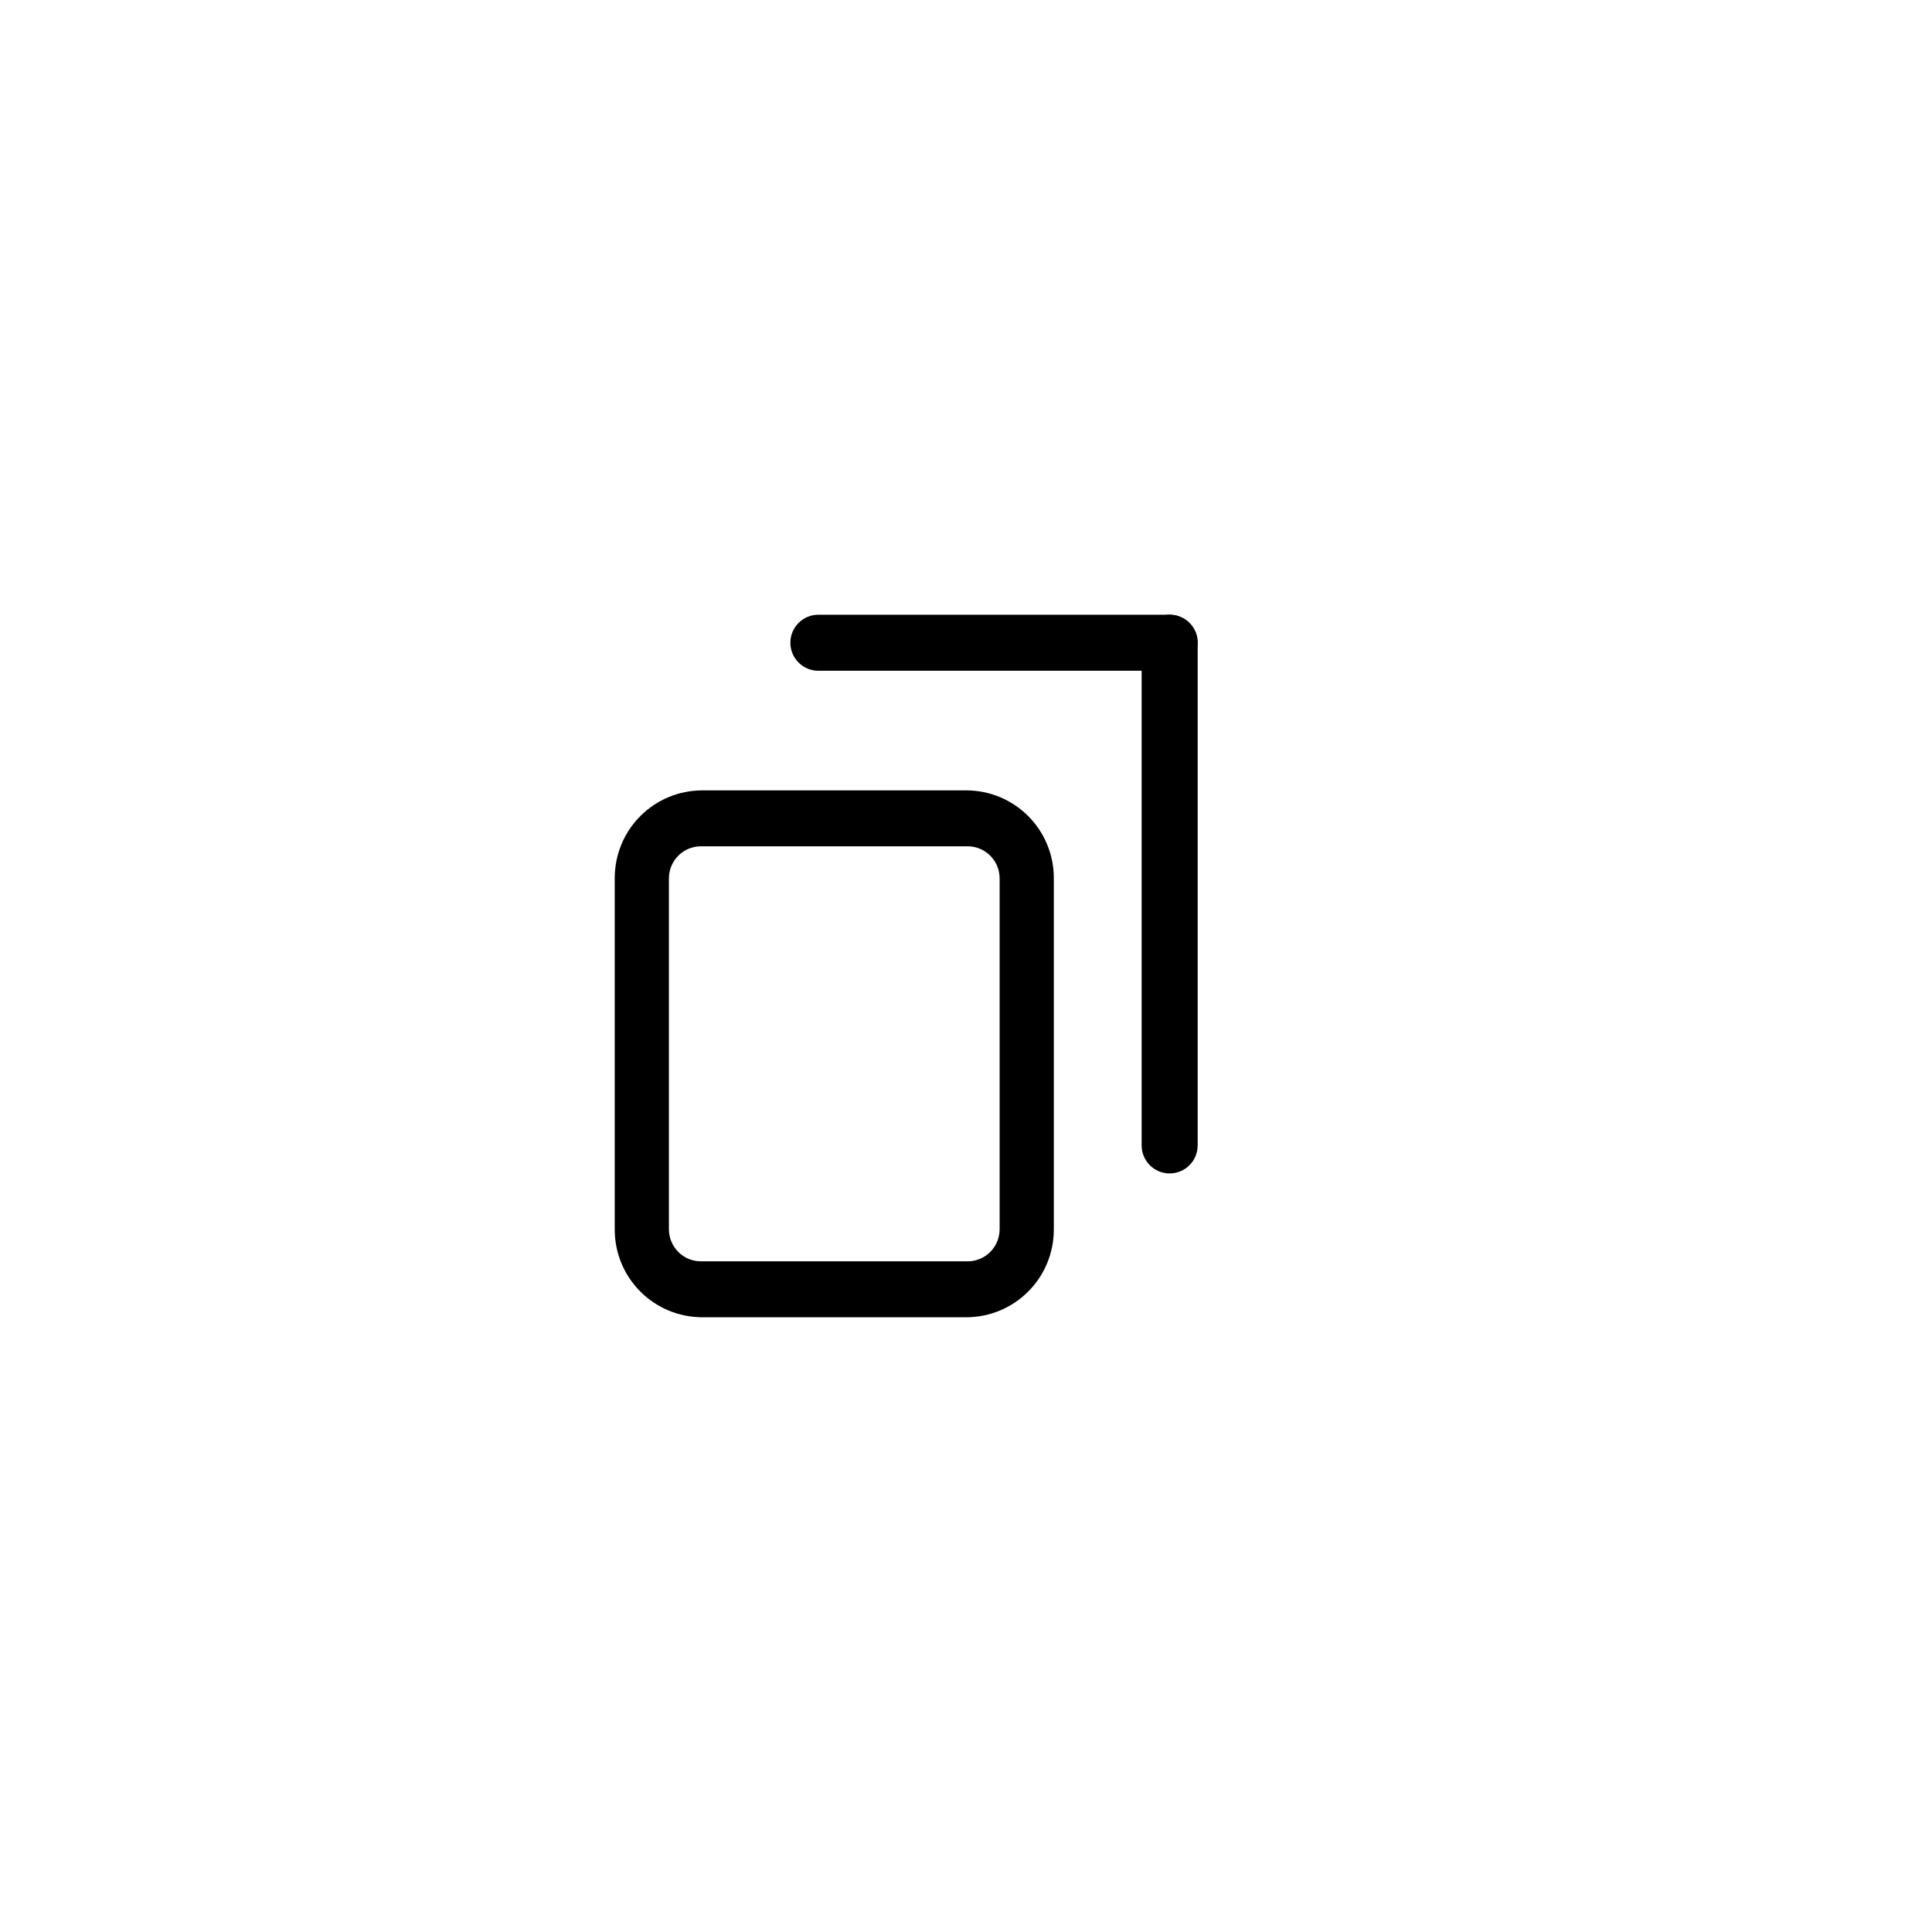
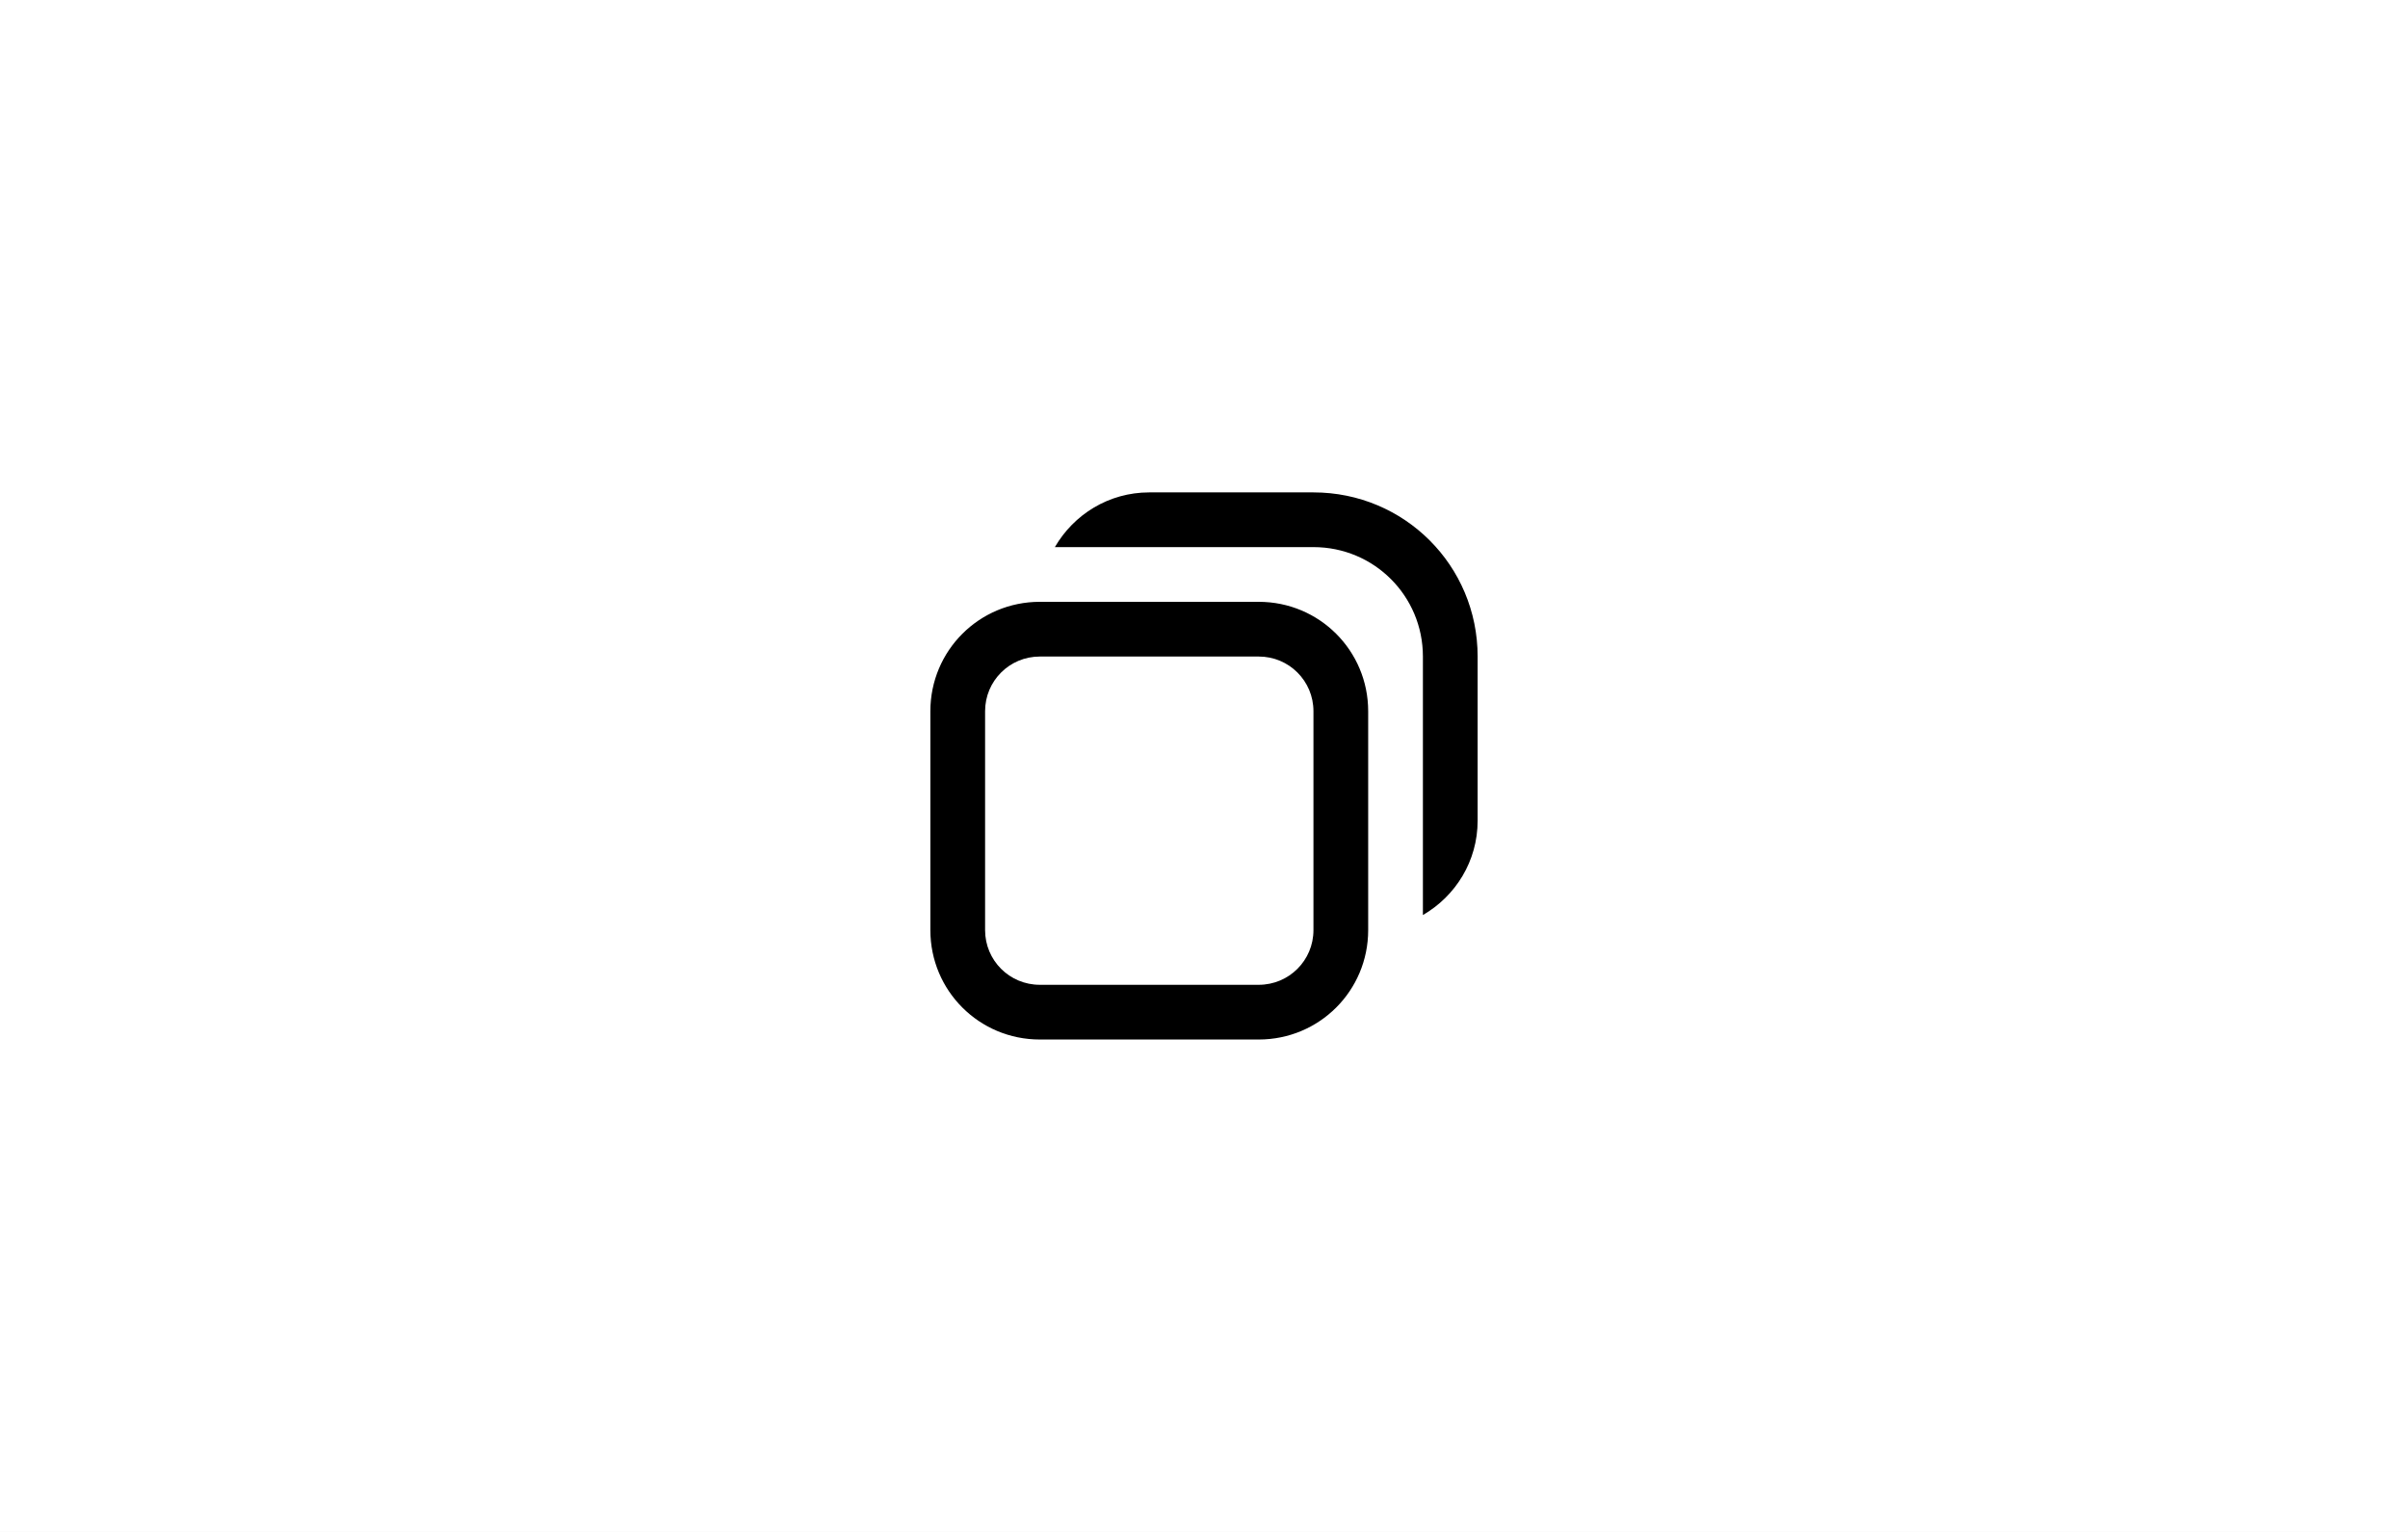
- <svg xmlns="http://www.w3.org/2000/svg" xmlns:xlink="http://www.w3.org/1999/xlink" id="svg4306" width="22" height="22" version="1.1" style="enable-background:new">
+ <svg xmlns="http://www.w3.org/2000/svg" xmlns:xlink="http://www.w3.org/1999/xlink" id="svg4306" width="44" height="28" version="1.1" style="enable-background:new">
  <defs id="defs22" />
  <use x="0" y="0" xlink:href="#g1000" id="use1002" transform="translate(28.47603)" width="100%" height="100%" />
-   <g id="active-center">
-     <rect ry="0" rx="0" y="9.5367432e-07" x="9.5367432e-07" height="22" width="22" id="rect962" style="opacity:0;fill:#000000;fill-opacity:1;fill-rule:evenodd;stroke:none;stroke-width:3;stroke-linecap:round;stroke-linejoin:round;stroke-miterlimit:4;stroke-dasharray:none;stroke-opacity:1;paint-order:fill markers stroke" />
-     <g id="g7129" transform="translate(14)">
-       <path id="rect5015" style="fill:#000000;fill-opacity:1;stroke-linecap:round;stroke-linejoin:round" d="M 8 9 C 7.446 9 7 9.446 7 10 L 7 14 C 7 14.554 7.446 15 8 15 L 11 15 C 11.554 15 12 14.554 12 14 L 12 10 C 12 9.446 11.554 9 11 9 L 8 9 z M 7.982 9.637 L 11.018 9.637 C 11.221 9.637 11.383 9.801 11.383 10.004 L 11.383 13.996 C 11.383 14.199 11.221 14.363 11.018 14.363 L 7.982 14.363 C 7.779 14.363 7.617 14.199 7.617 13.996 L 7.617 10.004 C 7.617 9.801 7.779 9.637 7.982 9.637 z " transform="translate(-14)" />
-       <rect style="opacity:1;fill:#000000;fill-opacity:1;stroke-width:0.574;stroke-linecap:round;stroke-linejoin:round" id="rect1292" width="4.638" height="0.638" x="-5" y="7" ry="0.319" />
-       <rect style="opacity:1;fill:#000000;fill-opacity:1;stroke-width:0.672;stroke-linecap:round;stroke-linejoin:round" id="rect6797" width="6.362" height="0.638" x="-13.362" y="-1" ry="0.319" transform="rotate(-90)" />
+   <g id="active-center" transform="matrix(3.779528,0,0,3.779528,3.500005,-0.999999)">
+     <g id="use1626" transform="matrix(1.157895,0,0,0.8750001,-1.538762,8.830469)">
+       <rect style="opacity:0.003;fill:#000000;fill-opacity:1;stroke-width:0.349" id="rect17516" width="10.054" height="8.467" x="0.529" y="-9.79" />
+     </g>
+     <g id="use1638" transform="translate(-19.44688,20.6375)">
+       <rect style="opacity:0.003;fill:#000000;fill-opacity:1;stroke-width:0.22" id="rect17510" width="5.821" height="5.821" x="21.431" y="-19.579" />
+       <path id="path17512" style="color:#232629;fill:#000000;fill-opacity:1" d="m 83,-89 c -0.741,0 -1.379,0.404 -1.725,1 H 86 c 1.108,0 2,0.892 2,2 v 4.725 C 88.596,-81.621 89,-82.259 89,-83 v -3 c 0,-1.662 -1.338,-3 -3,-3 z m -2,2 c -1.108,0 -2,0.892 -2,2 v 4 c 0,1.108 0.892,2 2,2 h 4 c 1.108,0 2,-0.892 2,-2 v -4 c 0,-1.108 -0.892,-2 -2,-2 z m 0,1 h 4 c 0.554,0 1,0.446 1,1 v 4 c 0,0.554 -0.446,1 -1,1 h -4 c -0.554,0 -1,-0.446 -1,-1 v -4 c 0,-0.554 0.446,-1 1,-1 z" transform="matrix(0.2645833,0,0,0.2645833,2.116668,5.55625)" class="ColorScheme-Text" />
    </g>
  </g>
-   <g id="hover-center">
-     <rect y="32" x="0" height="22" width="22" id="rect909" style="display:inline;fill:none;fill-opacity:1;stroke:none;stroke-width:1.375;stroke-linecap:butt;stroke-linejoin:miter;stroke-miterlimit:4;stroke-dasharray:none;stroke-dashoffset:0;stroke-opacity:0" />
-     <rect style="fill:#ebebeb;fill-opacity:1;stroke:none;stroke-width:1.294;stroke-linecap:round;stroke-miterlimit:4;stroke-dasharray:none;stroke-opacity:1" id="rect911" width="22" height="22" x="0" y="32" ry="0" />
-     <g id="g2017" transform="translate(14,32)">
-       <path id="path2011" style="fill:#000000;fill-opacity:1;stroke-linecap:round;stroke-linejoin:round" d="M 8,9 C 7.446,9 7,9.446 7,10 v 4 c 0,0.554 0.446,1 1,1 h 3 c 0.554,0 1,-0.446 1,-1 V 10 C 12,9.446 11.554,9 11,9 Z M 7.982,9.637 h 3.035 c 0.203,0 0.365,0.164 0.365,0.367 v 3.992 c 0,0.203 -0.162,0.367 -0.365,0.367 H 7.982 c -0.203,0 -0.365,-0.164 -0.365,-0.367 v -3.992 c 0,-0.203 0.162,-0.367 0.365,-0.367 z" transform="translate(-14)" />
-       <rect style="opacity:1;fill:#000000;fill-opacity:1;stroke-width:0.574;stroke-linecap:round;stroke-linejoin:round" id="rect2013" width="4.638" height="0.638" x="-5" y="7" ry="0.319" />
-       <rect style="opacity:1;fill:#000000;fill-opacity:1;stroke-width:0.672;stroke-linecap:round;stroke-linejoin:round" id="rect2015" width="6.362" height="0.638" x="-13.362" y="-1" ry="0.319" transform="rotate(-90)" />
+   <g id="inactive-center">
+     <g id="use1624" transform="matrix(4.376295,0,0,3.307087,41.68421,32.375)">
+       <rect style="opacity:0.003;fill:#000000;fill-opacity:1;stroke-width:0.349" id="rect17618" width="10.054" height="8.467" x="0.529" y="-9.79" />
+     </g>
+     <g id="use1644" transform="matrix(3.779528,0,0,3.779528,-26.00001,77)" style="opacity:1">
+       <rect style="opacity:0.003;fill:#000000;fill-opacity:1;stroke-width:0.22" id="rect17622" width="5.821" height="5.821" x="21.431" y="-19.579" />
+       <path id="path17624" style="color:#232629;fill:#000000;fill-opacity:1;opacity:0.4" d="m 83,-89 c -0.741,0 -1.379,0.404 -1.725,1 H 86 c 1.108,0 2,0.892 2,2 v 4.725 C 88.596,-81.621 89,-82.259 89,-83 v -3 c 0,-1.662 -1.338,-3 -3,-3 z m -2,2 c -1.108,0 -2,0.892 -2,2 v 4 c 0,1.108 0.892,2 2,2 h 4 c 1.108,0 2,-0.892 2,-2 v -4 c 0,-1.108 -0.892,-2 -2,-2 z m 0,1 h 4 c 0.554,0 1,0.446 1,1 v 4 c 0,0.554 -0.446,1 -1,1 h -4 c -0.554,0 -1,-0.446 -1,-1 v -4 c 0,-0.554 0.446,-1 1,-1 z" transform="matrix(0.2645833,0,0,0.2645833,2.116668,5.55625)" class="ColorScheme-Text" />
    </g>
  </g>
-   <g id="pressed-center">
-     <rect y="57" x="0" height="22" width="22" id="rect7546" style="display:inline;fill:none;fill-opacity:1;stroke:none;stroke-width:1.375;stroke-linecap:butt;stroke-linejoin:miter;stroke-miterlimit:4;stroke-dasharray:none;stroke-dashoffset:0;stroke-opacity:0" />
-     <rect style="fill:#ebebeb;fill-opacity:1;stroke:none;stroke-width:1.294;stroke-linecap:round;stroke-miterlimit:4;stroke-dasharray:none;stroke-opacity:1" id="rect7548" width="22" height="22" x="0" y="57" ry="0" />
-     <g id="g2406" transform="translate(14,57)">
-       <path id="path2400" style="fill:#000000;fill-opacity:1;stroke-linecap:round;stroke-linejoin:round" d="M 8,9 C 7.446,9 7,9.446 7,10 v 4 c 0,0.554 0.446,1 1,1 h 3 c 0.554,0 1,-0.446 1,-1 V 10 C 12,9.446 11.554,9 11,9 Z M 7.982,9.637 h 3.035 c 0.203,0 0.365,0.164 0.365,0.367 v 3.992 c 0,0.203 -0.162,0.367 -0.365,0.367 H 7.982 c -0.203,0 -0.365,-0.164 -0.365,-0.367 v -3.992 c 0,-0.203 0.162,-0.367 0.365,-0.367 z" transform="translate(-14)" />
-       <rect style="opacity:1;fill:#000000;fill-opacity:1;stroke-width:0.574;stroke-linecap:round;stroke-linejoin:round" id="rect2402" width="4.638" height="0.638" x="-5" y="7" ry="0.319" />
-       <rect style="opacity:1;fill:#000000;fill-opacity:1;stroke-width:0.672;stroke-linecap:round;stroke-linejoin:round" id="rect2404" width="6.362" height="0.638" x="-13.362" y="-1" ry="0.319" transform="rotate(-90)" />
+   <g id="deactivated-center" transform="translate(44)">
+     <g id="g21014" transform="matrix(4.376295,0,0,3.307087,41.68421,32.375)">
+       <rect style="opacity:0.003;fill:#000000;fill-opacity:1;stroke-width:0.349" id="rect21012" width="10.054" height="8.467" x="0.529" y="-9.79" />
+     </g>
+     <g id="g21020" transform="matrix(3.779528,0,0,3.779528,-26.00001,77)" style="opacity:1">
+       <rect style="opacity:0.003;fill:#000000;fill-opacity:1;stroke-width:0.22" id="rect21016" width="5.821" height="5.821" x="21.431" y="-19.579" />
+       <path id="path21018" style="color:#232629;opacity:0.4;fill:#000000;fill-opacity:1" d="m 83,-89 c -0.741,0 -1.379,0.404 -1.725,1 H 86 c 1.108,0 2,0.892 2,2 v 4.725 C 88.596,-81.621 89,-82.259 89,-83 v -3 c 0,-1.662 -1.338,-3 -3,-3 z m -2,2 c -1.108,0 -2,0.892 -2,2 v 4 c 0,1.108 0.892,2 2,2 h 4 c 1.108,0 2,-0.892 2,-2 v -4 c 0,-1.108 -0.892,-2 -2,-2 z m 0,1 h 4 c 0.554,0 1,0.446 1,1 v 4 c 0,0.554 -0.446,1 -1,1 h -4 c -0.554,0 -1,-0.446 -1,-1 v -4 c 0,-0.554 0.446,-1 1,-1 z" transform="matrix(0.2645833,0,0,0.2645833,2.116668,5.55625)" class="ColorScheme-Text" />
    </g>
  </g>
-   <g id="inactive-center" transform="translate(30)">
-     <rect ry="0" rx="0" y="9.5367432e-07" x="9.5367432e-07" height="22" width="22" id="rect2792" style="opacity:0;fill:#000000;fill-opacity:1;fill-rule:evenodd;stroke:none;stroke-width:3;stroke-linecap:round;stroke-linejoin:round;stroke-miterlimit:4;stroke-dasharray:none;stroke-opacity:1;paint-order:fill markers stroke" />
-     <g id="g2800" transform="translate(14)">
-       <path id="path2794" style="opacity:0.4;fill:#000000;fill-opacity:1;stroke-linecap:round;stroke-linejoin:round" d="M 8,9 C 7.446,9 7,9.446 7,10 v 4 c 0,0.554 0.446,1 1,1 h 3 c 0.554,0 1,-0.446 1,-1 V 10 C 12,9.446 11.554,9 11,9 Z M 7.982,9.637 h 3.035 c 0.203,0 0.365,0.164 0.365,0.367 v 3.992 c 0,0.203 -0.162,0.367 -0.365,0.367 H 7.982 c -0.203,0 -0.365,-0.164 -0.365,-0.367 v -3.992 c 0,-0.203 0.162,-0.367 0.365,-0.367 z" transform="translate(-14)" />
-       <path id="rect2796" style="opacity:0.4;fill:#000000;fill-opacity:1;stroke-width:0.574;stroke-linecap:round;stroke-linejoin:round" d="M 39.318,-11 C 39.142,-11 39,-10.858 39,-10.682 c 0,0.177 0.142,0.32 0.318,0.32 H 43 v 5.404 c 0,0.177 0.142,0.318 0.318,0.318 0.177,0 0.32,-0.142 0.32,-0.318 v -5.725 c 0,-0.033 -0.006,-0.064 -0.016,-0.094 -0.003,-0.01 -0.006,-0.02 -0.01,-0.029 -0.008,-0.019 -0.018,-0.038 -0.029,-0.055 -0.011,-0.017 -0.025,-0.032 -0.039,-0.047 -0.014,-0.014 -0.03,-0.028 -0.047,-0.039 -0.009,-0.006 -0.018,-0.011 -0.027,-0.016 -0.009,-0.005 -0.018,-0.01 -0.027,-0.014 -0.019,-0.008 -0.04,-0.015 -0.061,-0.02 -0.021,-0.004 -0.042,-0.006 -0.064,-0.006 z" transform="translate(-44,18)" />
+   <g id="hover-center" transform="matrix(3.779528,0,0,3.779528,-45.00001,28)">
+     <g transform="matrix(1.157895,0,0,0.875,11.29353,17.36328)" id="use1628">
+       <rect class="ColorScheme-Text" y="-19.844" x="0.529" height="8.467" width="10.054" id="rect22562" style="color:#232629;opacity:0.1;fill:#000000;fill-opacity:1" />
+     </g>
+     <g id="use1634" transform="translate(-12.7,25.92917)">
+       <rect style="opacity:0.003;fill:#000000;fill-opacity:1;stroke-width:0.22" id="rect22566" width="5.821" height="5.821" x="27.517" y="-25.135" />
+       <path class="ColorScheme-Text" d="m 30.163,-23.548 c -0.196,0 -0.365,0.107 -0.456,0.265 h 1.25 c 0.293,0 0.529,0.236 0.529,0.529 v 1.25 C 31.643,-21.596 31.75,-21.764 31.75,-21.96 v -0.794 c 0,-0.44 -0.354,-0.794 -0.794,-0.794 z m -0.529,0.529 c -0.293,0 -0.529,0.236 -0.529,0.529 v 1.058 c 0,0.293 0.236,0.529 0.529,0.529 h 1.058 c 0.293,0 0.529,-0.236 0.529,-0.529 v -1.058 c 0,-0.293 -0.236,-0.529 -0.529,-0.529 z m 0,0.265 h 1.058 c 0.147,0 0.265,0.118 0.265,0.265 v 1.058 c 0,0.147 -0.118,0.265 -0.265,0.265 h -1.058 c -0.147,0 -0.265,-0.118 -0.265,-0.265 v -1.058 c 0,-0.147 0.118,-0.265 0.265,-0.265 z" style="color:#232629;fill:#000000;fill-opacity:1" id="path22568" />
    </g>
  </g>
-   <g id="deactivated-center" transform="translate(55)">
-     <rect ry="0" rx="0" y="9.5367432e-07" x="9.5367432e-07" height="22" width="22" id="rect2983" style="opacity:0;fill:#000000;fill-opacity:1;fill-rule:evenodd;stroke:none;stroke-width:3;stroke-linecap:round;stroke-linejoin:round;stroke-miterlimit:4;stroke-dasharray:none;stroke-opacity:1;paint-order:fill markers stroke" />
-     <g id="g2989" transform="translate(14)">
-       <path id="path2985" style="opacity:0.4;fill:#000000;fill-opacity:1;stroke-linecap:round;stroke-linejoin:round" d="M 8,9 C 7.446,9 7,9.446 7,10 v 4 c 0,0.554 0.446,1 1,1 h 3 c 0.554,0 1,-0.446 1,-1 V 10 C 12,9.446 11.554,9 11,9 Z M 7.982,9.637 h 3.035 c 0.203,0 0.365,0.164 0.365,0.367 v 3.992 c 0,0.203 -0.162,0.367 -0.365,0.367 H 7.982 c -0.203,0 -0.365,-0.164 -0.365,-0.367 v -3.992 c 0,-0.203 0.162,-0.367 0.365,-0.367 z" transform="translate(-14)" />
-       <path id="path2987" style="opacity:0.4;fill:#000000;fill-opacity:1;stroke-width:0.574;stroke-linecap:round;stroke-linejoin:round" d="M 39.318,-11 C 39.142,-11 39,-10.858 39,-10.682 c 0,0.177 0.142,0.32 0.318,0.32 H 43 v 5.404 c 0,0.177 0.142,0.318 0.318,0.318 0.177,0 0.32,-0.142 0.32,-0.318 v -5.725 c 0,-0.033 -0.006,-0.064 -0.016,-0.094 -0.003,-0.01 -0.006,-0.02 -0.01,-0.029 -0.008,-0.019 -0.018,-0.038 -0.029,-0.055 -0.011,-0.017 -0.025,-0.032 -0.039,-0.047 -0.014,-0.014 -0.03,-0.028 -0.047,-0.039 -0.009,-0.006 -0.018,-0.011 -0.027,-0.016 -0.009,-0.005 -0.018,-0.01 -0.027,-0.014 -0.019,-0.008 -0.04,-0.015 -0.061,-0.02 -0.021,-0.004 -0.042,-0.006 -0.064,-0.006 z" transform="translate(-44,18)" />
+   <g id="pressed-center" transform="matrix(3.779528,0,0,3.779528,-45.00001,56)">
+     <g transform="matrix(1.157895,0,0,0.875,11.29353,17.36328)" id="g24758">
+       <rect class="ColorScheme-Text" y="-19.844" x="0.529" height="8.467" width="10.054" id="rect24756" style="color:#232629;opacity:0.25;fill:#000000;fill-opacity:1" />
+     </g>
+     <g id="g24764" transform="translate(-12.7,25.92917)">
+       <rect style="opacity:0.003;fill:#000000;fill-opacity:1;stroke-width:0.22" id="rect24760" width="5.821" height="5.821" x="27.517" y="-25.135" />
+       <path class="ColorScheme-Text" d="m 30.163,-23.548 c -0.196,0 -0.365,0.107 -0.456,0.265 h 1.25 c 0.293,0 0.529,0.236 0.529,0.529 v 1.25 C 31.643,-21.596 31.75,-21.764 31.75,-21.96 v -0.794 c 0,-0.44 -0.354,-0.794 -0.794,-0.794 z m -0.529,0.529 c -0.293,0 -0.529,0.236 -0.529,0.529 v 1.058 c 0,0.293 0.236,0.529 0.529,0.529 h 1.058 c 0.293,0 0.529,-0.236 0.529,-0.529 v -1.058 c 0,-0.293 -0.236,-0.529 -0.529,-0.529 z m 0,0.265 h 1.058 c 0.147,0 0.265,0.118 0.265,0.265 v 1.058 c 0,0.147 -0.118,0.265 -0.265,0.265 h -1.058 c -0.147,0 -0.265,-0.118 -0.265,-0.265 v -1.058 c 0,-0.147 0.118,-0.265 0.265,-0.265 z" style="color:#232629;fill:#000000;fill-opacity:1" id="path24762" />
    </g>
  </g>
</svg>
